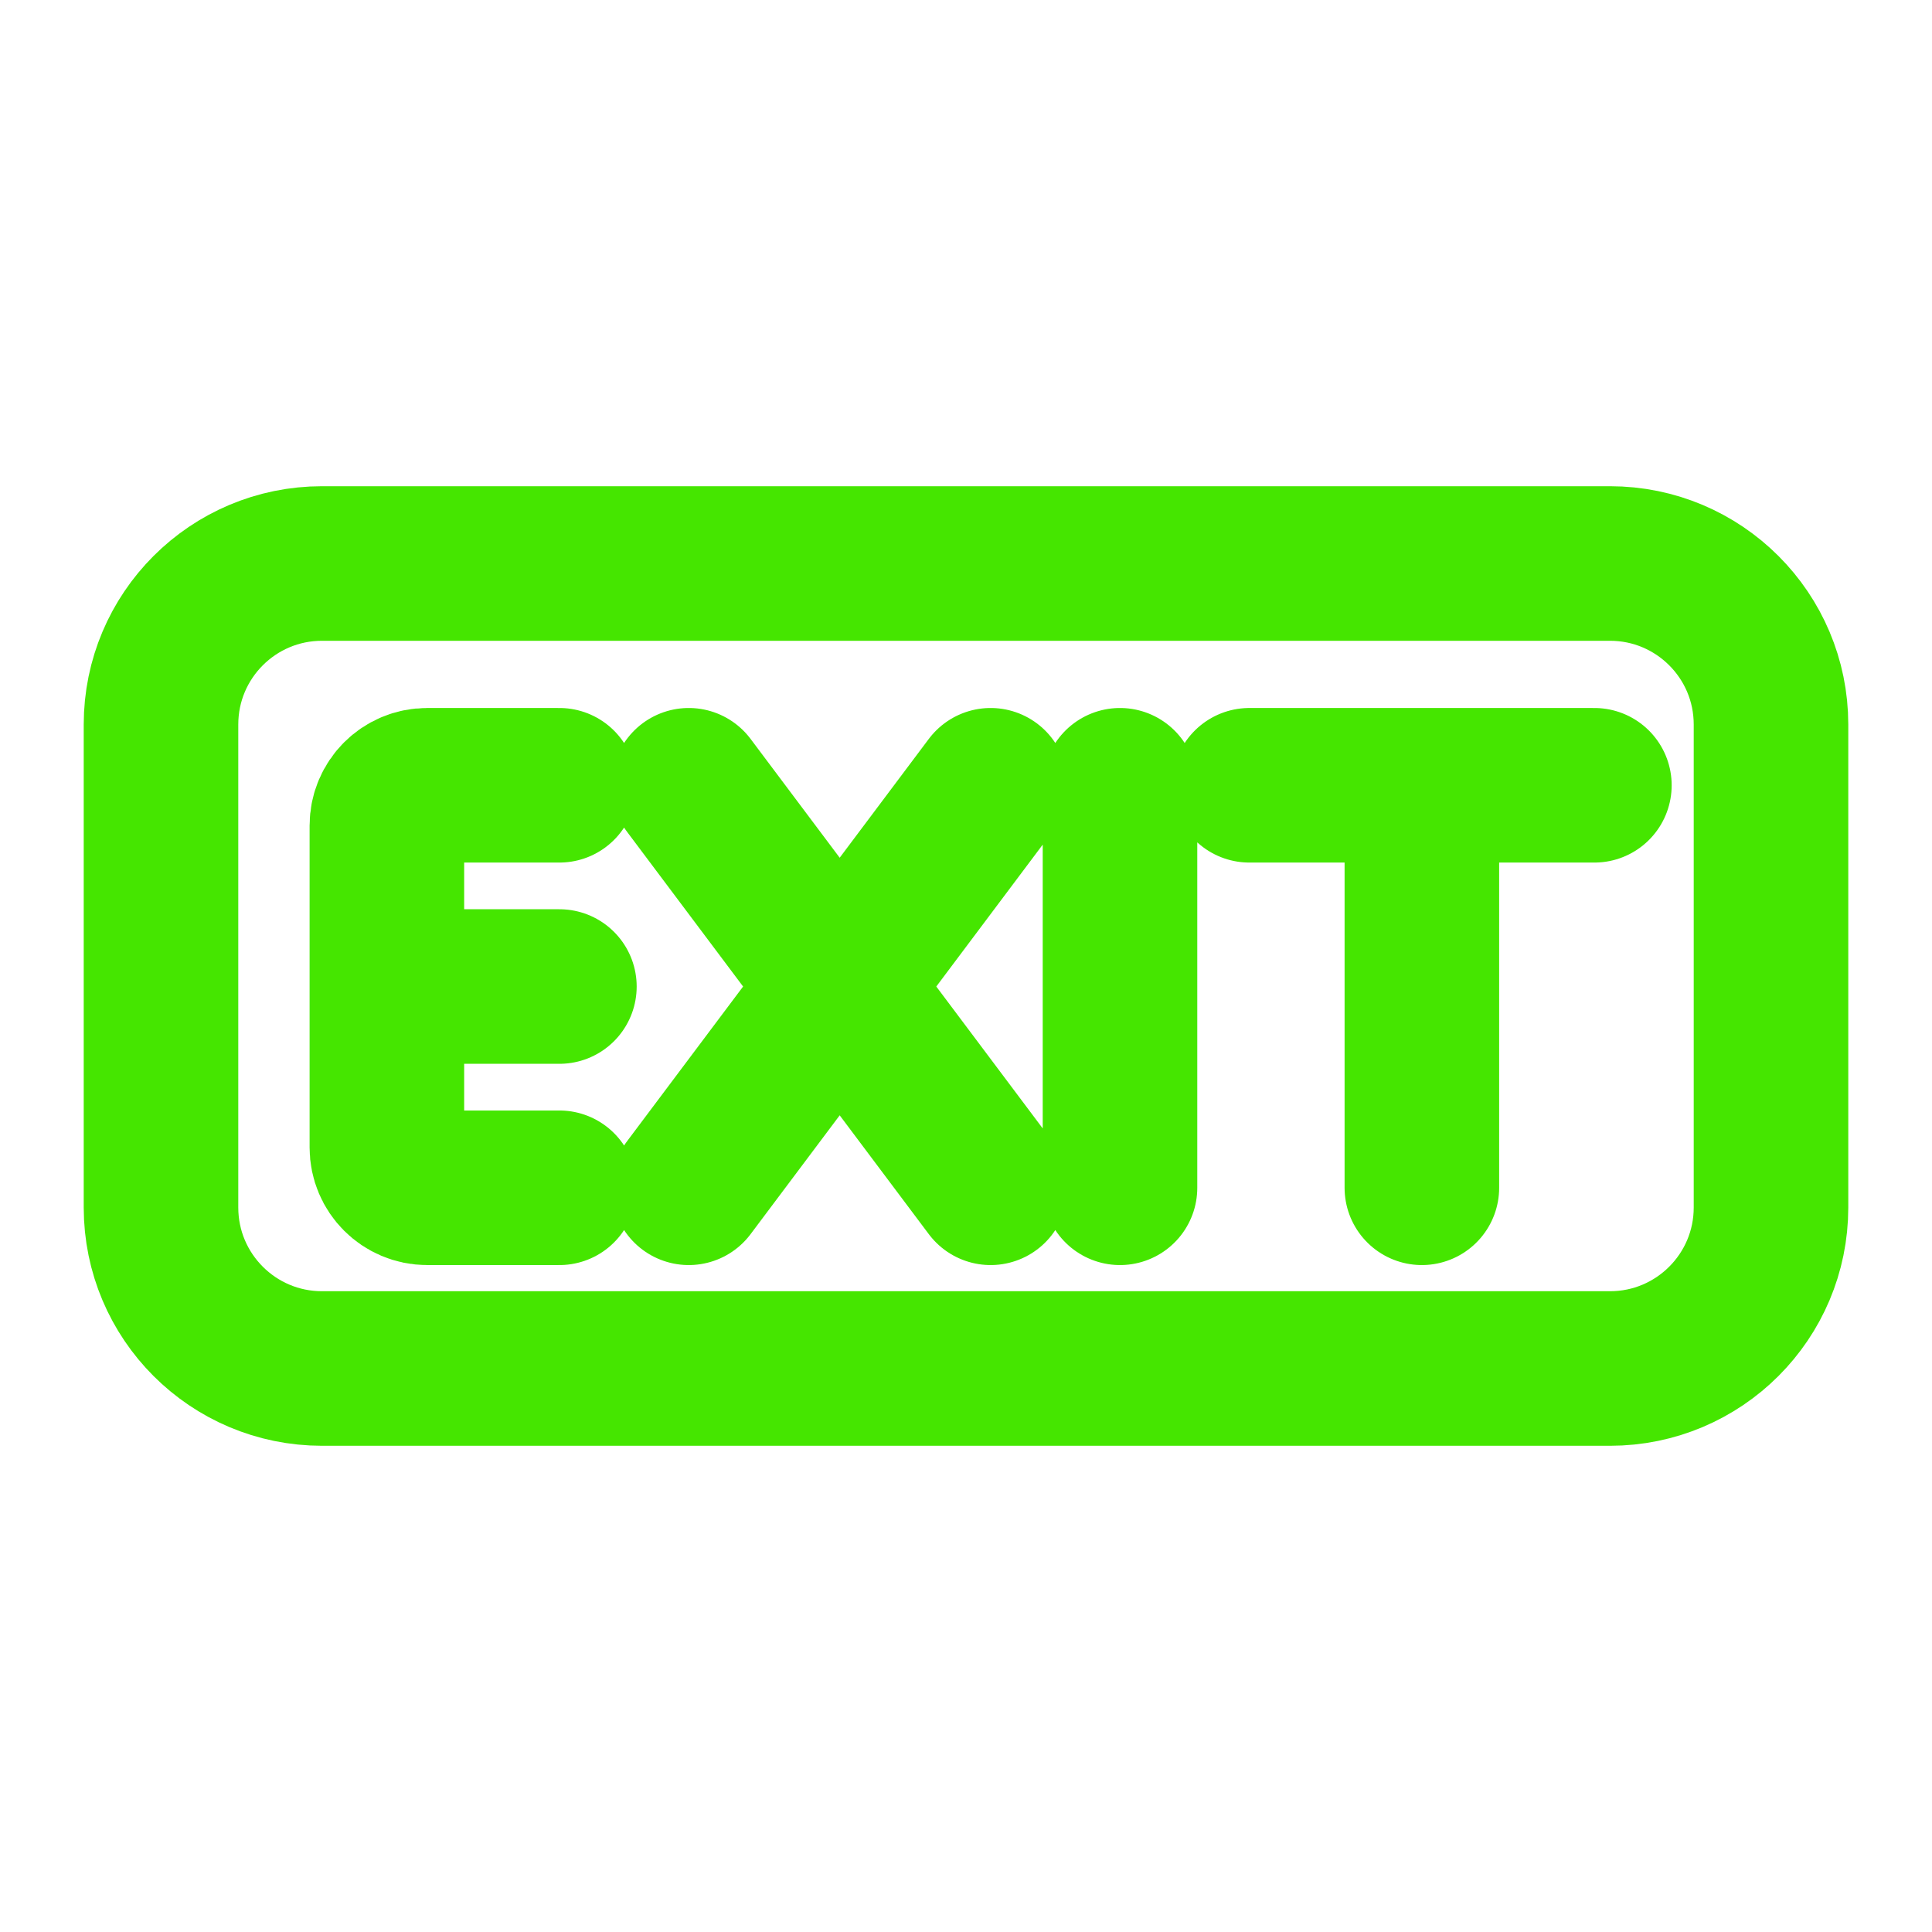
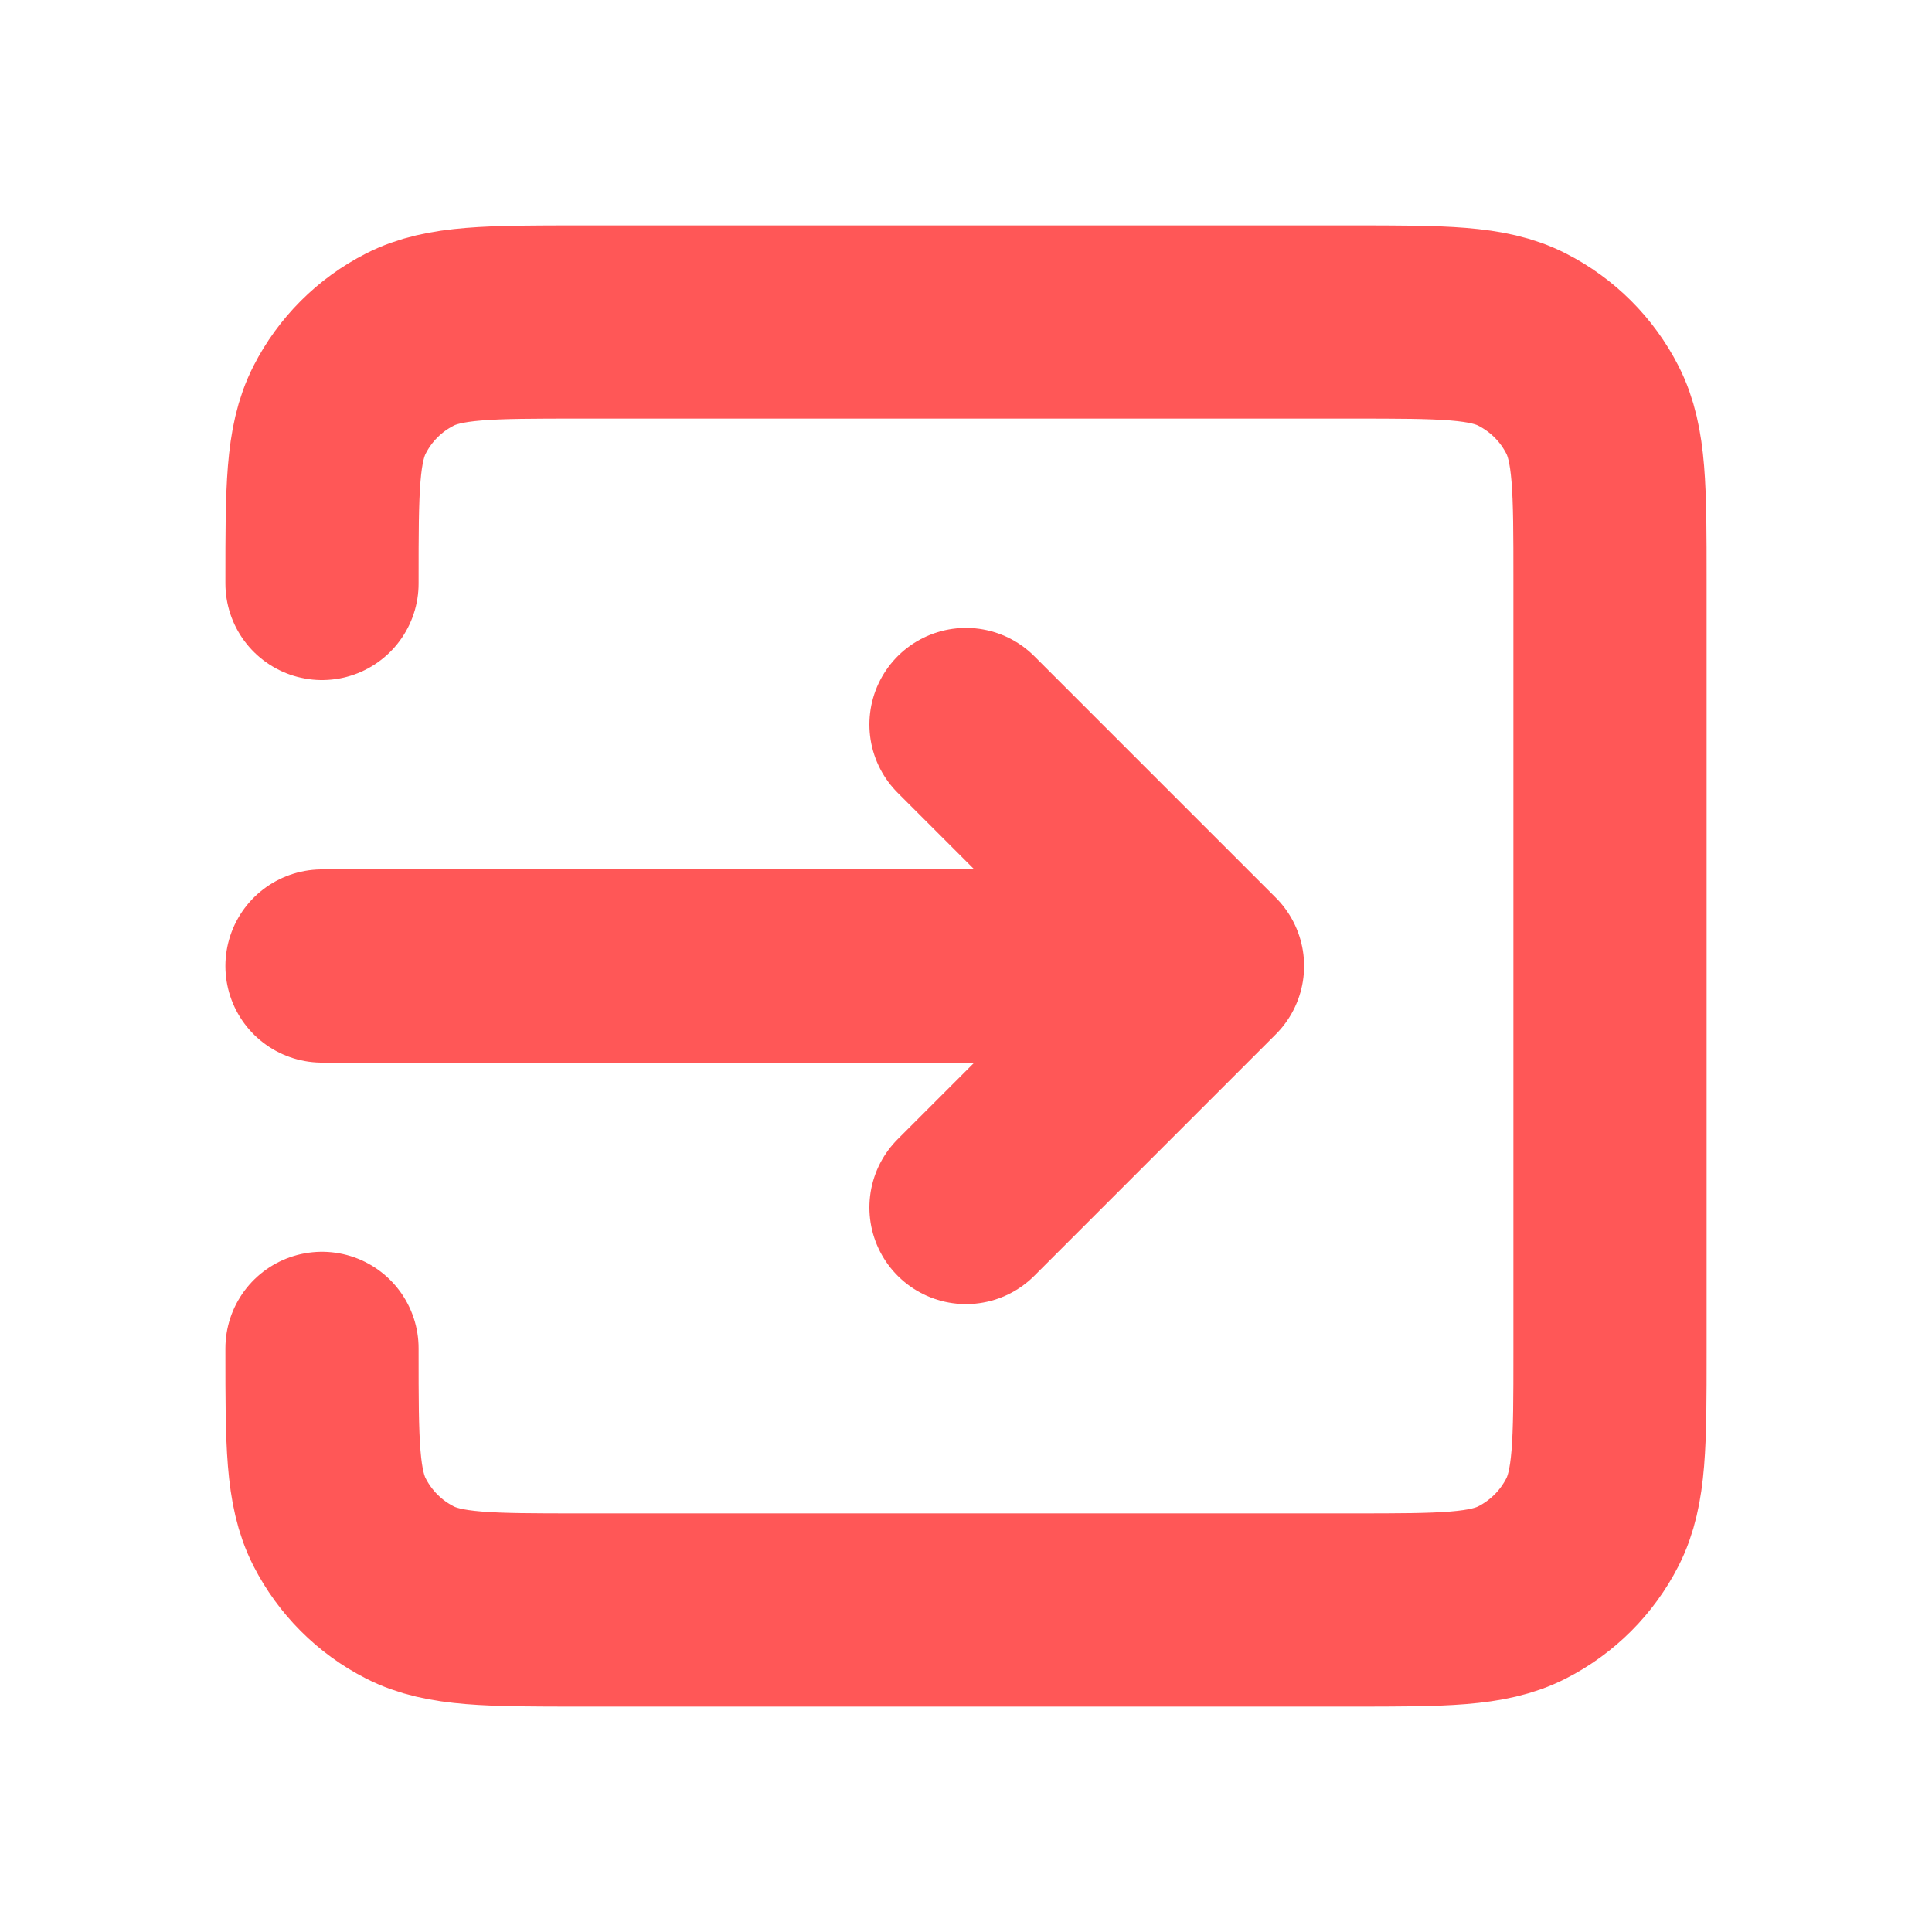
- <svg xmlns="http://www.w3.org/2000/svg" viewBox="0 0 24 24" fill="none" stroke="" transform="rotate(0)">
+ <svg xmlns="http://www.w3.org/2000/svg" viewBox="0 0 24 24" fill="none">
  <g id="SVGRepo_bgCarrier" stroke-width="0" />
-   <g id="SVGRepo_tracerCarrier" stroke-linecap="round" stroke-linejoin="round" />
+   <g id="SVGRepo_tracerCarrier" stroke-linecap="round" stroke-linejoin="round" stroke="#CCCCCC" stroke-width="0.336">
+   </g>
  <g id="SVGRepo_iconCarrier">
-     <rect x="2" y="7" width="20" height="10" rx="2" stroke="#45e600" stroke-width="1.92" />
-     <path d="M6.949 9.755H5.306C5.03 9.755 4.806 9.979 4.806 10.255V12.255M6.949 14.755H5.306C5.03 14.755 4.806 14.531 4.806 14.255V12.255M4.806 12.255H6.949M12.306 9.755L8.556 14.755M8.556 9.755L12.306 14.755M13.913 9.755V14.755M15.52 9.755H17.663M19.806 9.755H17.663M17.663 9.755V14.755" stroke="#45e600" stroke-width="1.92" stroke-linecap="round" />
+     <g id="Interface / Exit">
+       <path id="Vector" d="M12 15L15 12M15 12L12 9M15 12H4M4 7.248V7.2C4 6.08 4 5.52 4.218 5.092C4.41 4.715 4.715 4.41 5.092 4.218C5.52 4 6.08 4 7.2 4H16.8C17.92 4 18.48 4 18.907 4.218C19.284 4.41 19.59 4.715 19.782 5.092C20 5.519 20 6.079 20 7.197V16.804C20 17.922 20 18.48 19.782 18.908C19.59 19.284 19.284 19.59 18.907 19.782C18.48 20 17.921 20 16.803 20H7.197C6.079 20 5.519 20 5.092 19.782C4.715 19.59 4.41 19.284 4.218 18.908C4 18.48 4 17.92 4 16.8V16.75" stroke="#ff5757" stroke-width="2.4" stroke-linecap="round" stroke-linejoin="round" />
+     </g>
  </g>
</svg>
